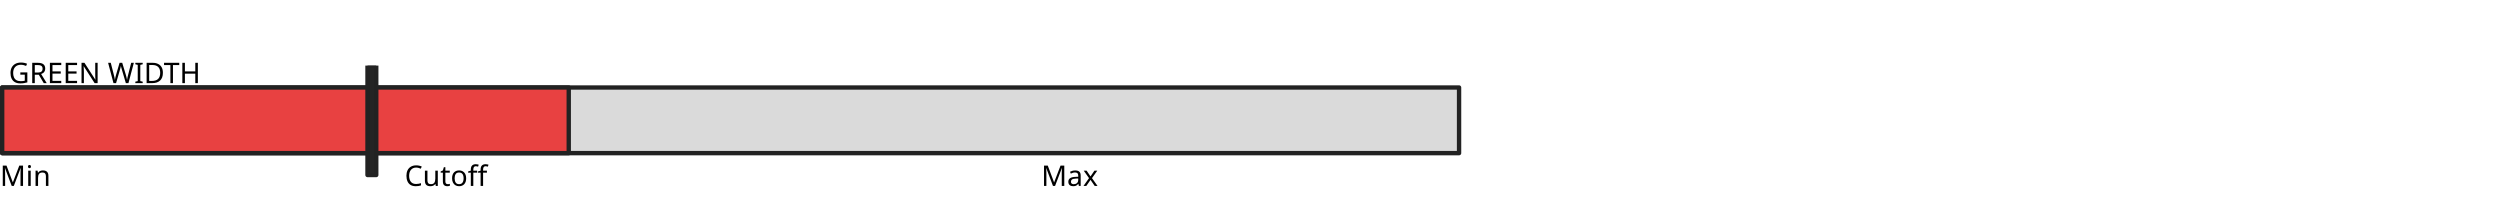
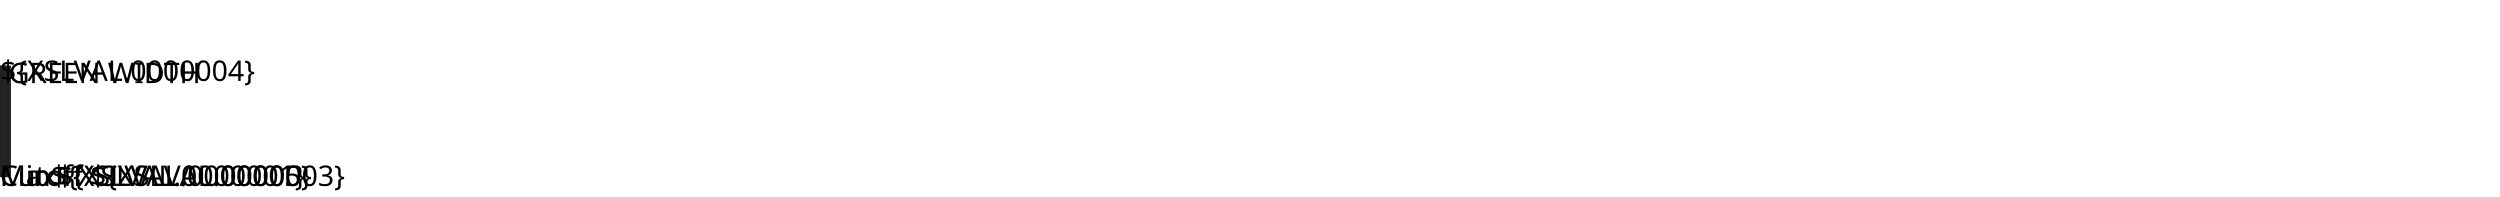
<svg xmlns="http://www.w3.org/2000/svg" xmlns:ns1="http://www.w3.org/1999/XSL/Transform" width="800" height="63">
+   <ns1:variable name="$w0000005" select="666" />
+   <ns1:variable name="$w0000004" select="259" />
+   <ns1:variable name="$w0000003" select="111" />
  <g transform="scale(0.700)">
    <svg x="0" y="30">
-       <rect fill="#dadada" stroke="#222222" stroke-width="2" stroke-linejoin="round" stroke-dashoffset="" fill-rule="nonzero" id="GREY_BACK" x="001" y="010" width="666" height="30" style="color: rgb(0, 0, 0);" class="" />
-       <rect fill="#e84141" stroke="#222222" stroke-width="2" stroke-linejoin="round" stroke-dashoffset="" fill-rule="nonzero" id="RED_" x="001" y="010" width="259" height="30" style="color: rgb(0, 0, 0);" class="" />
-       <rect fill="#04b804" stroke="#222222" stroke-width="2" stroke-linejoin="round" stroke-dashoffset="" fill-rule="nonzero" id="GREEN_" x="001" y="010" width="{ 1 * ( /Survey/Group[@GroupType='33']/Formula/FormulaResult/@Value)  /  ( /Survey/Group[@GroupType='33']/@MaxValue )  }" height="30" style="color: rgb(0, 0, 0);" class="" />
-       <rect fill="#242424" stroke="#222222" stroke-width="2" stroke-linejoin="round" stroke-dashoffset="" fill-rule="nonzero" id="BLACK_VERTICAL" x="168" y="0" width="4" height="50" style="color: rgb(0, 0, 0);" />
+       <rect fill="#dadada" stroke="#222222" stroke-width="2" stroke-linejoin="round" stroke-dashoffset="" fill-rule="nonzero" id="GREY_BACK" x="001" y="010" width="{$w0000005}" height="30" style="color: rgb(0, 0, 0);" class="" />
+       <rect fill="#e84141" stroke="#222222" stroke-width="2" stroke-linejoin="round" stroke-dashoffset="" fill-rule="nonzero" id="RED_" x="001" y="010" width="{$w0000004}" height="30" style="color: rgb(0, 0, 0);" class="" />
+       <rect fill="#04b804" stroke="#222222" stroke-width="2" stroke-linejoin="round" stroke-dashoffset="" fill-rule="nonzero" id="GREEN_" x="001" y="010" width="{$w0000003}" height="30" style="color: rgb(0, 0, 0);" class="" />
+       <rect fill="#242424" stroke="#222222" stroke-width="2" stroke-linejoin="round" stroke-dashoffset="" fill-rule="nonzero" id="BLACK_VERTICAL" x="{$w0000003}" y="0" width="4" height="50" style="color: rgb(0, 0, 0);" />
    </svg>
    <svg x="0" y="25">
      <g font-family="Verdana" y="51" font-size="13">
        <text x="4" y="13">
					GREEN WIDTH
- 					<ns1:value-of select="  1 * ( /Survey/Group[@GroupType='33']/Formula/FormulaResult/@Value)  /  ( /Survey/Group[@GroupType='33']/@MaxValue )   " />
+ 					<ns1:value-of select="  1 * (  ./Formula/FormulaResult/@Value)  /  (  @MaxValue )   " />
        </text>
-         <text x="476" y="60">
- 					Max
- 					<ns1:value-of select="/Survey/Group[@GroupType='33']/@MaxValue" />
+         <text x="{$w0000005}" y="60">
+ 					Max${XSLVAL.0000005} 
+ 					<ns1:value-of select="./@MaxValue" />
        </text>
        <text x="0" y="60">
- 					Min
- 					<ns1:value-of select="/Survey/Group[@GroupType='33']/Formula/@MinValue" />
-         </text>
-         <text x="185" y="60">
- 					Cutoff
- 					<ns1:value-of select="/Survey/Group[@GroupType='33']/Formula/@Threshold" />
-         </text>
-         <text x="255" y="12">
-           <ns1:value-of select="/Survey/Group[@GroupType='33']/Formula/FormulaResult/@Value" />
-         </text>
+ 					Min${XSLVAL.0000001} 
+ 				</text>
+         <text x="{$w0000003}" y="60">
+ 					Cutoff  ${XSLVAL.0000003}
+ 				</text>
+         <text x="{$w0000004}" y="12">
+ 					${XSLVAL.0000004}
+ 				</text>
      </g>
    </svg>
  </g>
</svg>
